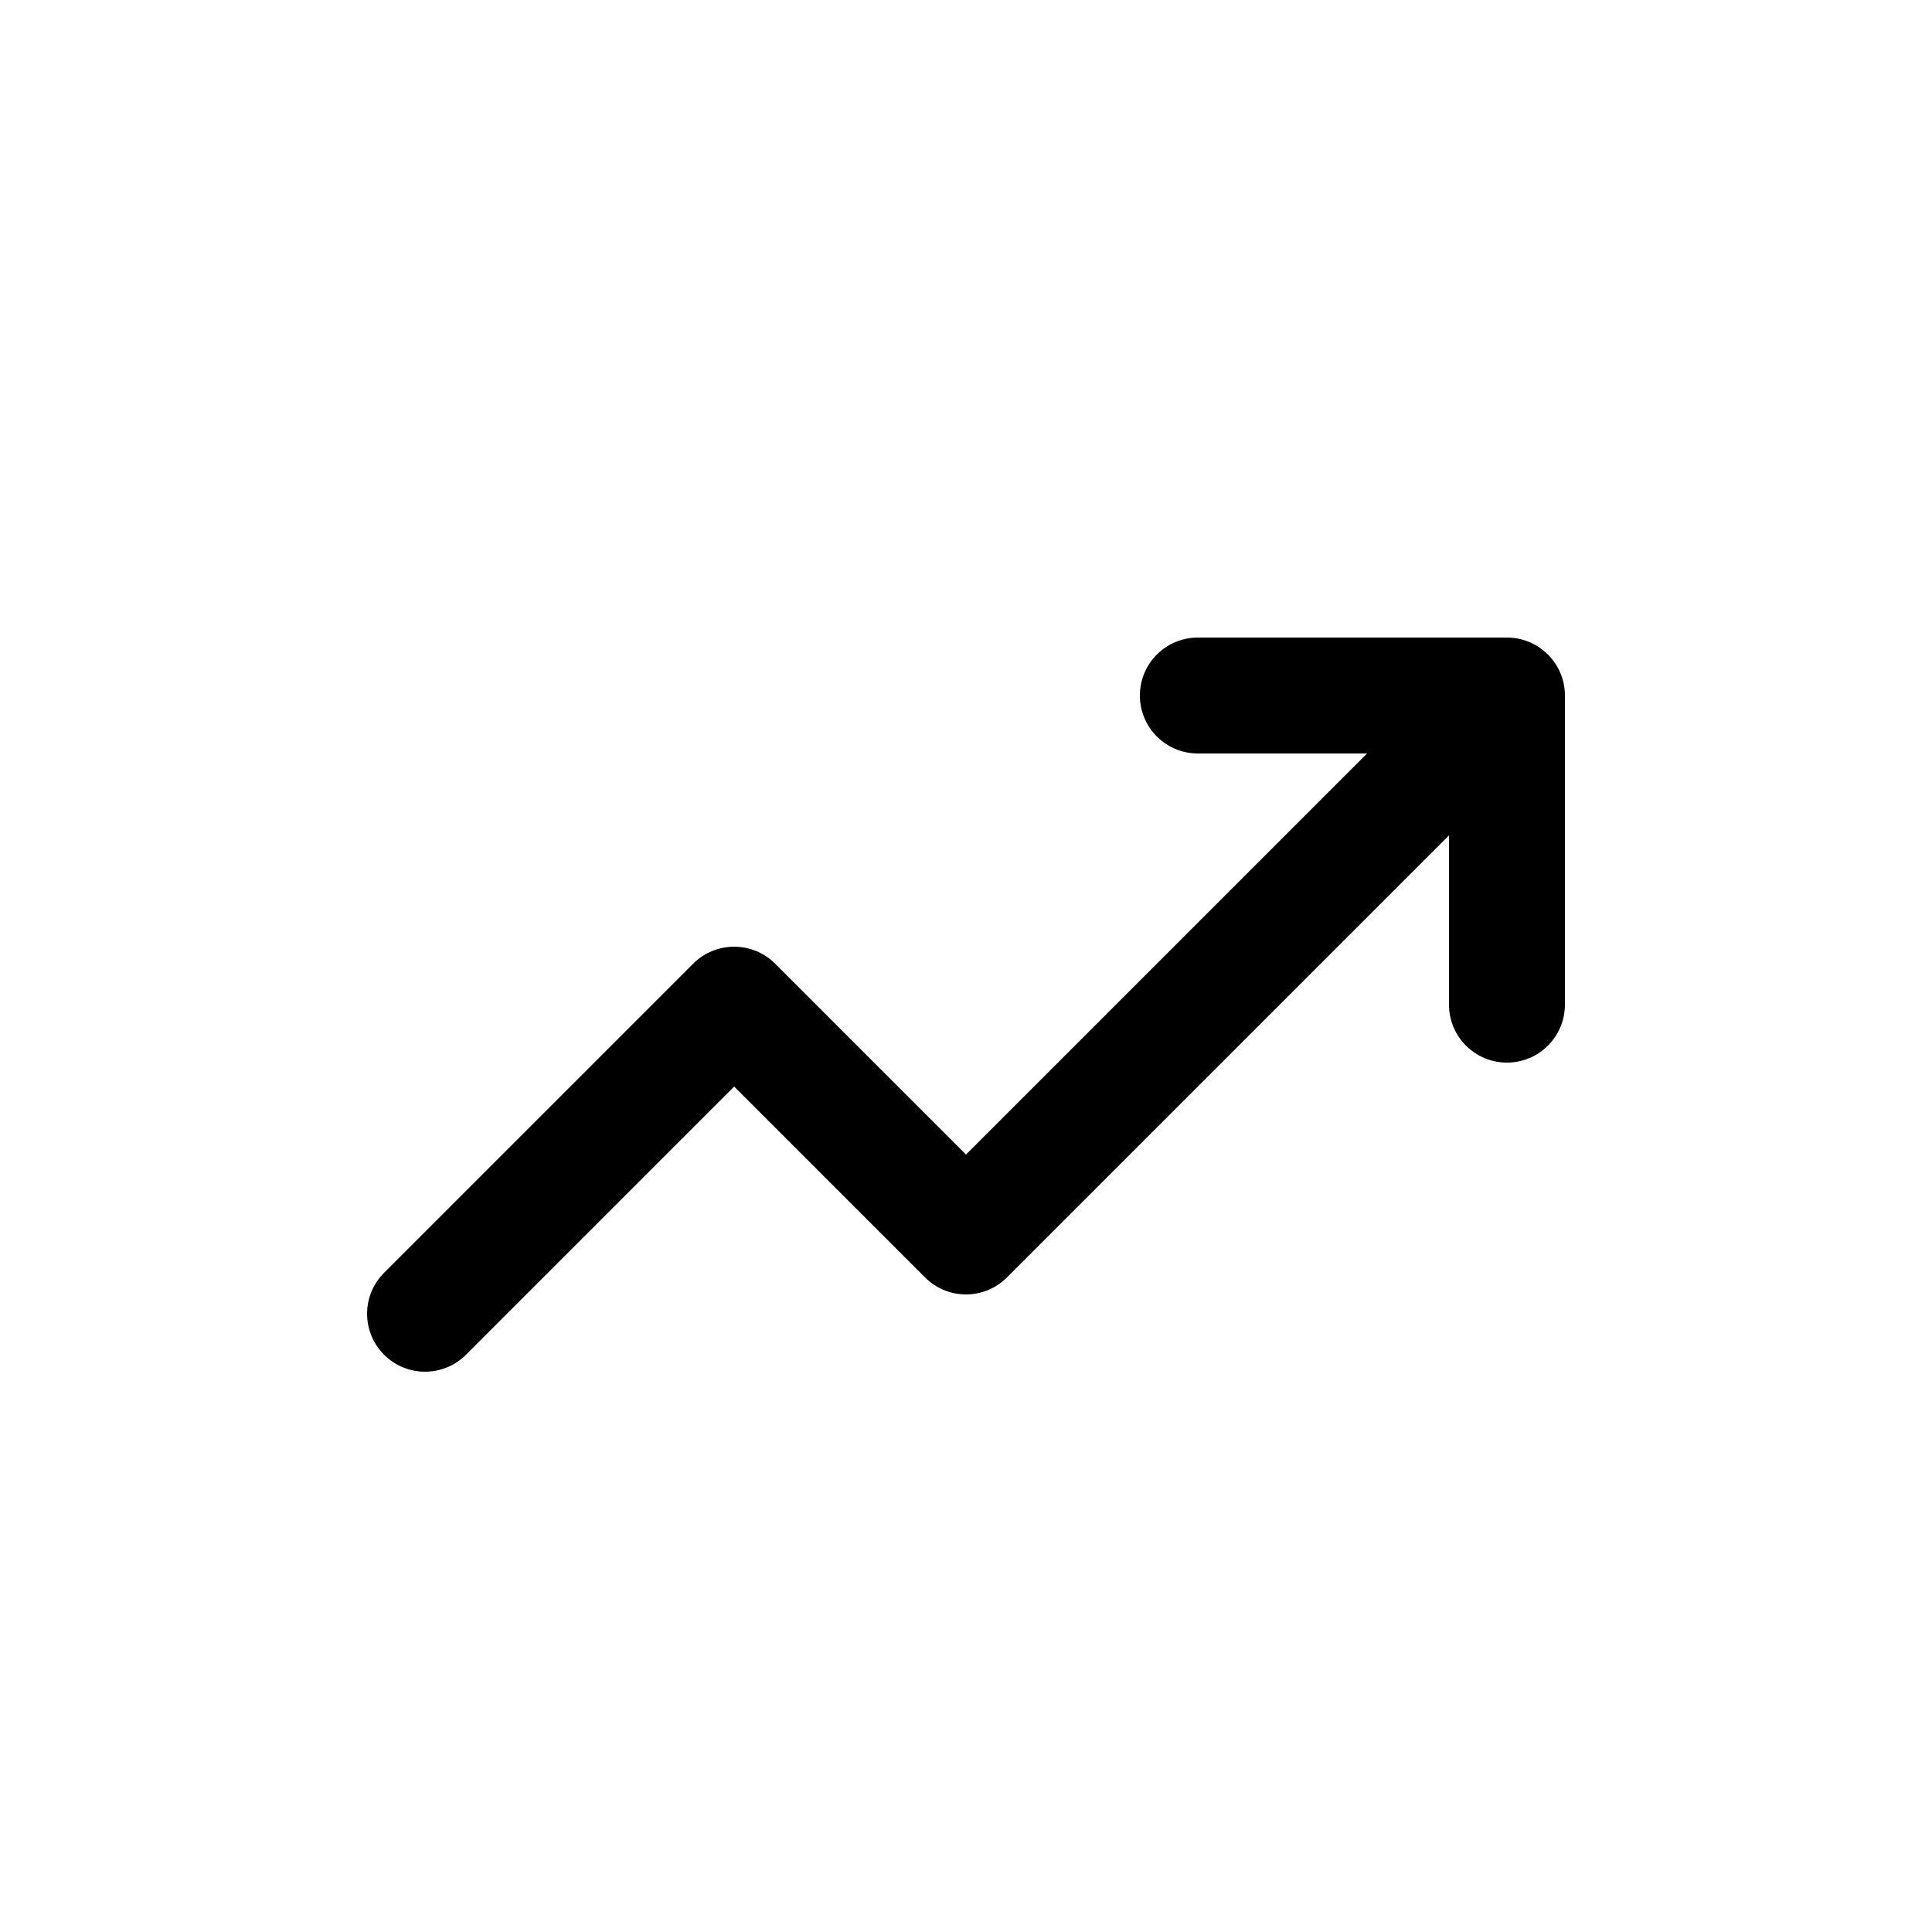
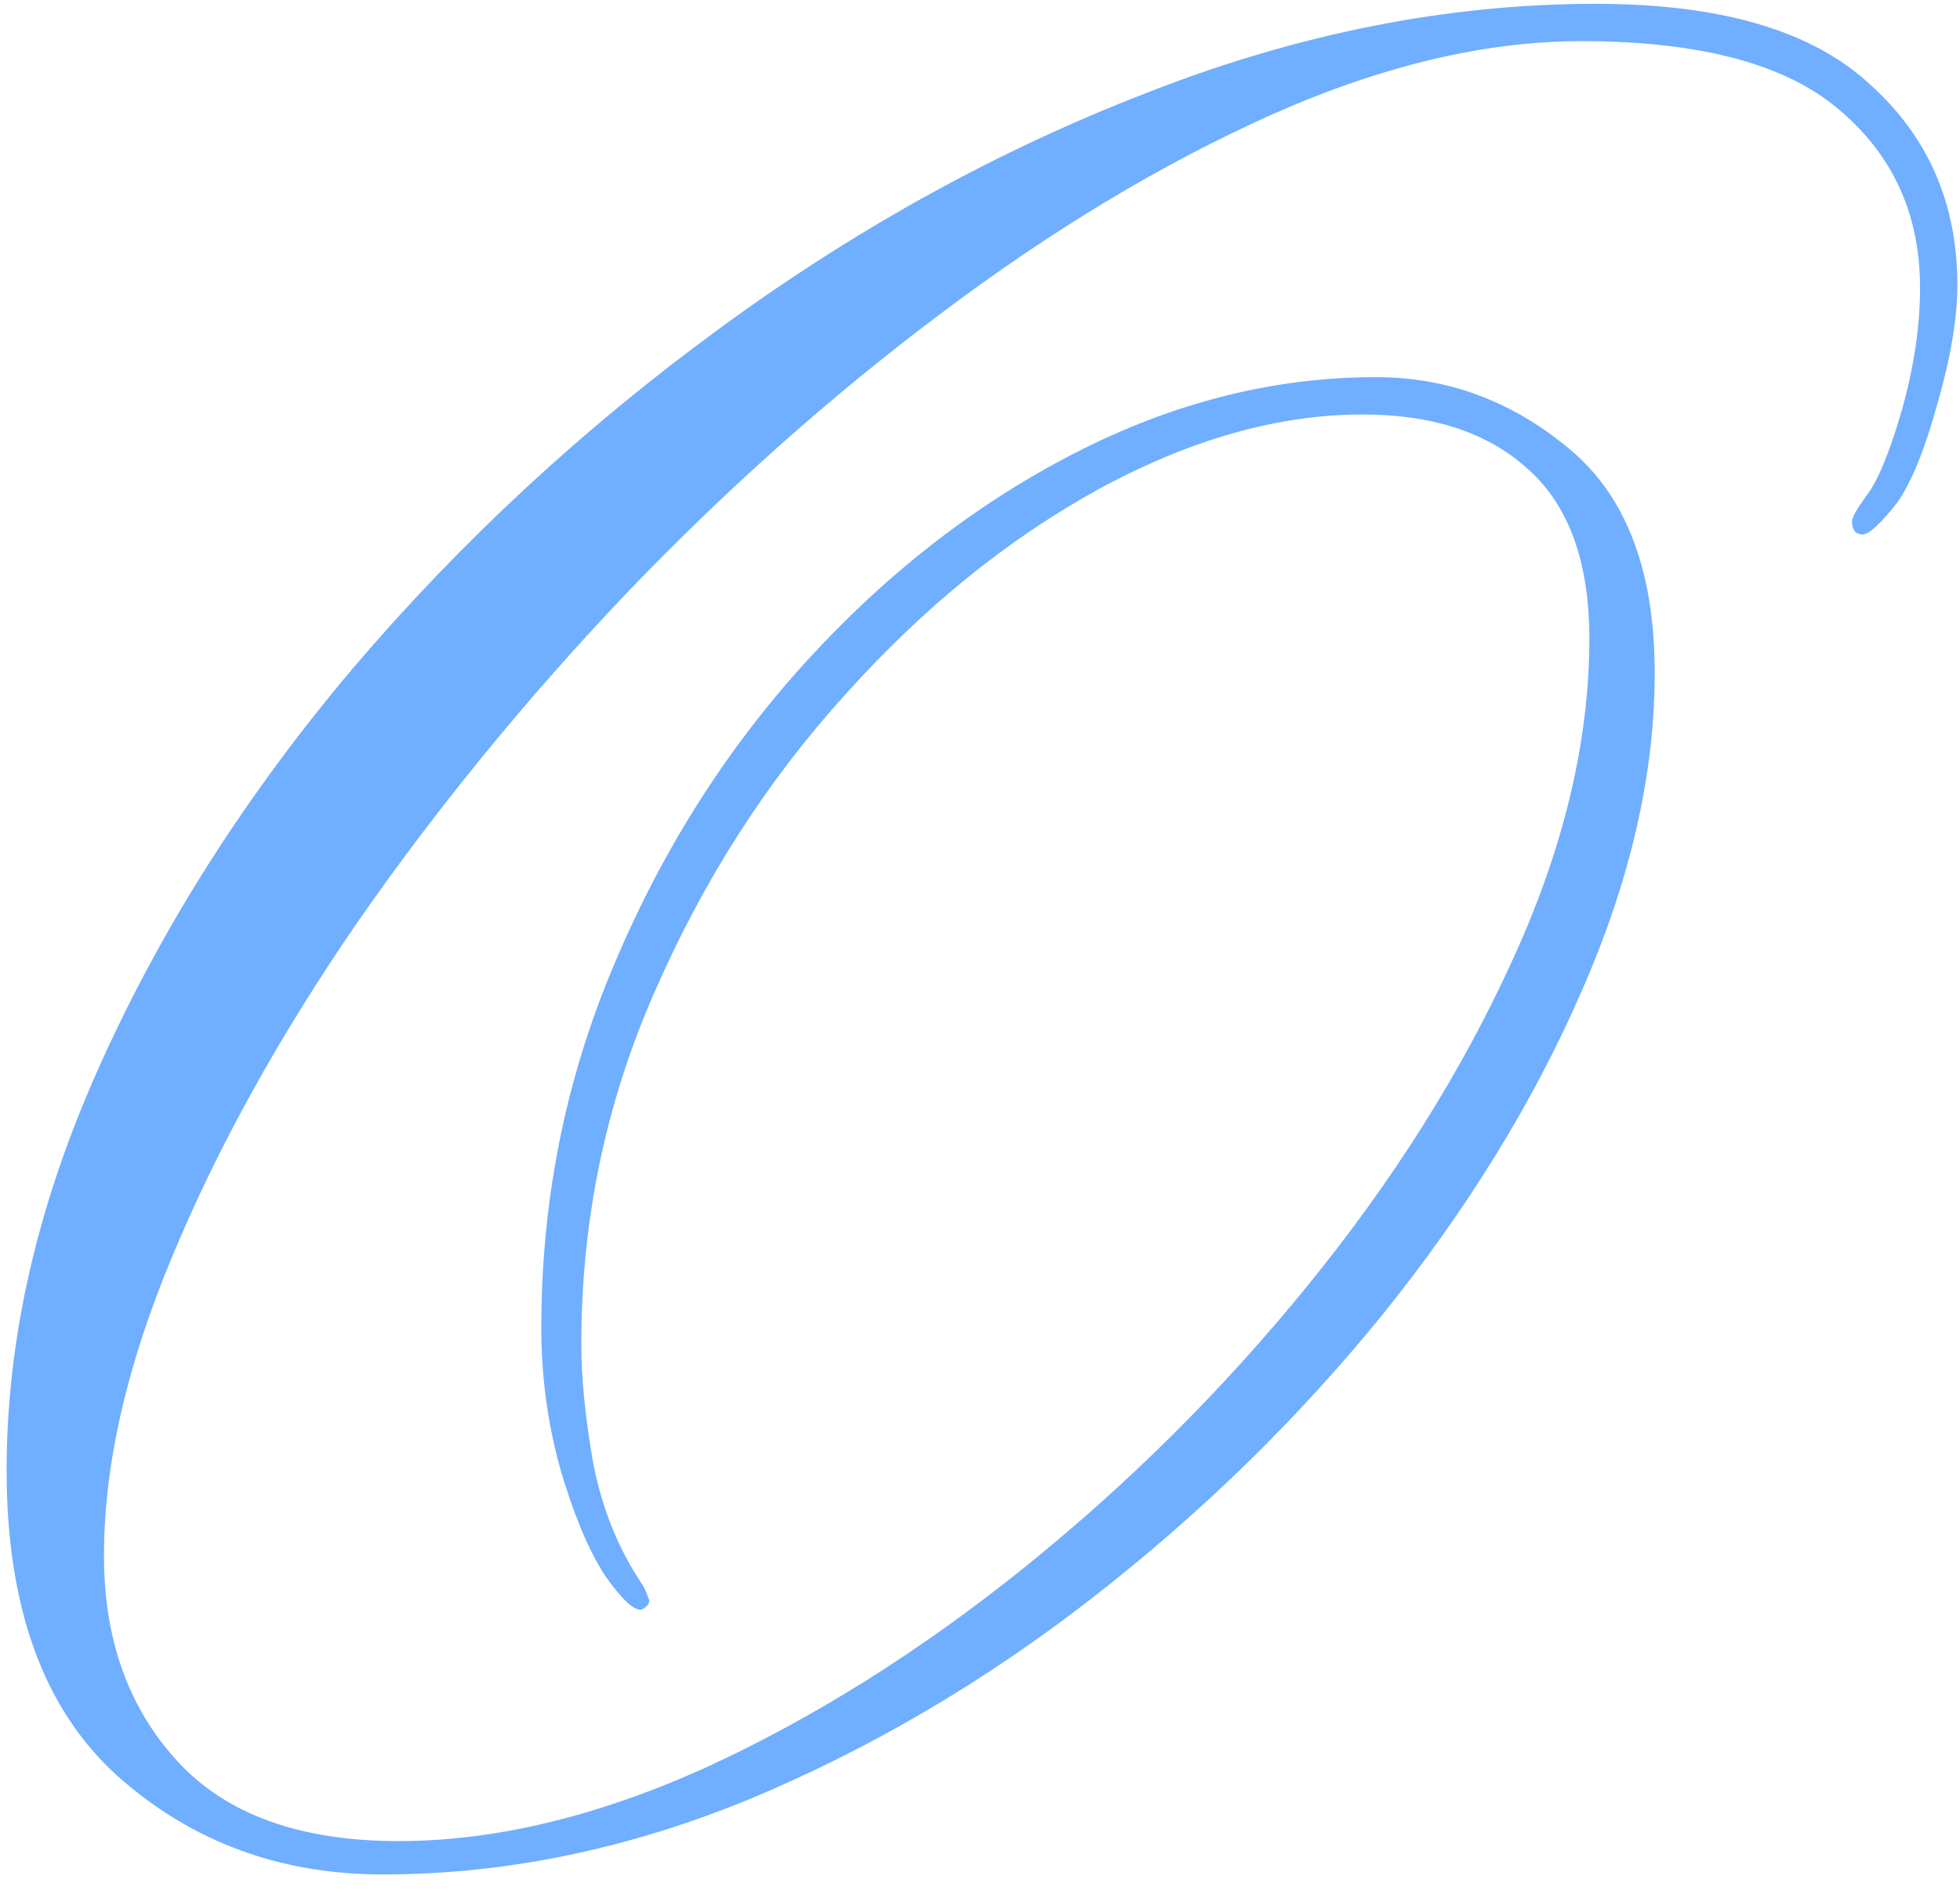
- <svg xmlns="http://www.w3.org/2000/svg" width="800px" height="800px" viewBox="0 -0.5 25 25" fill="none">
-   <path d="M15.5 7.75C15.086 7.75 14.75 8.086 14.75 8.5C14.75 8.914 15.086 9.25 15.5 9.25V7.75ZM19.5 9.25C19.914 9.25 20.25 8.914 20.25 8.5C20.25 8.086 19.914 7.75 19.5 7.75V9.25ZM20.25 8.5C20.25 8.086 19.914 7.75 19.5 7.75C19.086 7.75 18.75 8.086 18.75 8.5H20.25ZM18.75 12.5C18.75 12.914 19.086 13.25 19.5 13.25C19.914 13.25 20.25 12.914 20.25 12.5H18.75ZM20.03 9.03C20.323 8.737 20.323 8.263 20.03 7.97C19.737 7.677 19.263 7.677 18.97 7.97L20.03 9.03ZM12.5 15.5L11.97 16.03C12.263 16.323 12.737 16.323 13.03 16.03L12.5 15.5ZM9.5 12.5L10.03 11.97C9.737 11.677 9.263 11.677 8.97 11.97L9.5 12.5ZM4.97 15.97C4.677 16.263 4.677 16.737 4.97 17.03C5.263 17.323 5.737 17.323 6.03 17.03L4.97 15.97ZM15.5 9.25H19.5V7.75H15.5V9.25ZM18.75 8.5V12.5H20.25V8.5H18.75ZM18.97 7.97L11.97 14.97L13.03 16.03L20.03 9.03L18.97 7.97ZM13.03 14.97L10.03 11.97L8.97 13.03L11.97 16.03L13.03 14.97ZM8.97 11.97L4.97 15.97L6.03 17.03L10.03 13.03L8.97 11.97Z" fill="#000000" />
+ <svg xmlns="http://www.w3.org/2000/svg" width="89" height="86" viewBox="0 0 89 86" fill="none">
+   <path d="M17.375 85.121C12.693 85.121 8.676 83.628 5.326 80.641C1.976 77.613 0.301 72.992 0.301 66.775C0.301 60.761 1.714 54.626 4.539 48.369C7.365 42.072 11.199 36.058 16.043 30.326C20.927 24.594 26.457 19.468 32.633 14.947C38.849 10.386 45.368 6.794 52.19 4.17C59.011 1.506 65.772 0.174 72.473 0.174C78.124 0.174 82.261 1.385 84.885 3.807C87.549 6.188 88.881 9.236 88.881 12.949C88.881 14.443 88.578 16.239 87.973 18.338C87.408 20.396 86.802 21.89 86.156 22.818C85.389 23.787 84.865 24.271 84.582 24.271C84.259 24.271 84.098 24.07 84.098 23.666C84.098 23.505 84.299 23.141 84.703 22.576C85.228 21.93 85.773 20.639 86.338 18.701C86.903 16.723 87.186 14.846 87.186 13.07C87.186 9.76 85.975 7.076 83.553 5.018C81.131 2.919 77.216 1.869 71.807 1.869C67.447 1.869 62.765 2.979 57.76 5.199C52.795 7.419 47.79 10.426 42.744 14.221C37.739 17.975 32.956 22.233 28.395 26.996C23.874 31.759 19.817 36.724 16.225 41.891C12.672 47.057 9.867 52.123 7.809 57.088C5.75 62.012 4.721 66.533 4.721 70.65C4.721 74.445 5.831 77.553 8.051 79.975C10.271 82.397 13.621 83.607 18.102 83.607C22.461 83.607 27.103 82.497 32.027 80.277C36.952 78.017 41.775 74.99 46.498 71.195C51.261 67.361 55.56 63.082 59.395 58.359C63.27 53.596 66.357 48.692 68.658 43.647C70.999 38.56 72.17 33.676 72.17 28.994C72.17 25.523 71.242 22.96 69.385 21.305C67.568 19.65 65.066 18.822 61.877 18.822C58.042 18.822 54.046 19.953 49.889 22.213C45.772 24.473 41.937 27.581 38.385 31.537C34.833 35.453 31.947 39.953 29.727 45.039C27.506 50.085 26.396 55.413 26.396 61.023C26.396 62.598 26.578 64.414 26.941 66.473C27.345 68.531 28.092 70.368 29.182 71.982C29.262 72.103 29.343 72.285 29.424 72.527C29.545 72.729 29.464 72.911 29.182 73.072C28.899 73.193 28.435 72.83 27.789 71.982C27.022 71.014 26.296 69.439 25.609 67.26C24.923 65.04 24.58 62.719 24.58 60.297C24.58 54.525 25.67 49.055 27.85 43.889C30.029 38.682 32.935 34.08 36.568 30.084C40.242 26.047 44.318 22.879 48.799 20.578C53.279 18.277 57.84 17.127 62.482 17.127C65.712 17.127 68.618 18.197 71.201 20.336C73.825 22.475 75.137 25.886 75.137 30.568C75.137 35.17 74.027 39.993 71.807 45.039C69.627 50.044 66.62 54.928 62.785 59.691C58.95 64.414 54.571 68.693 49.647 72.527C44.722 76.362 39.495 79.43 33.965 81.731C28.435 83.991 22.905 85.121 17.375 85.121Z" fill="#70AEFF" />
</svg>
